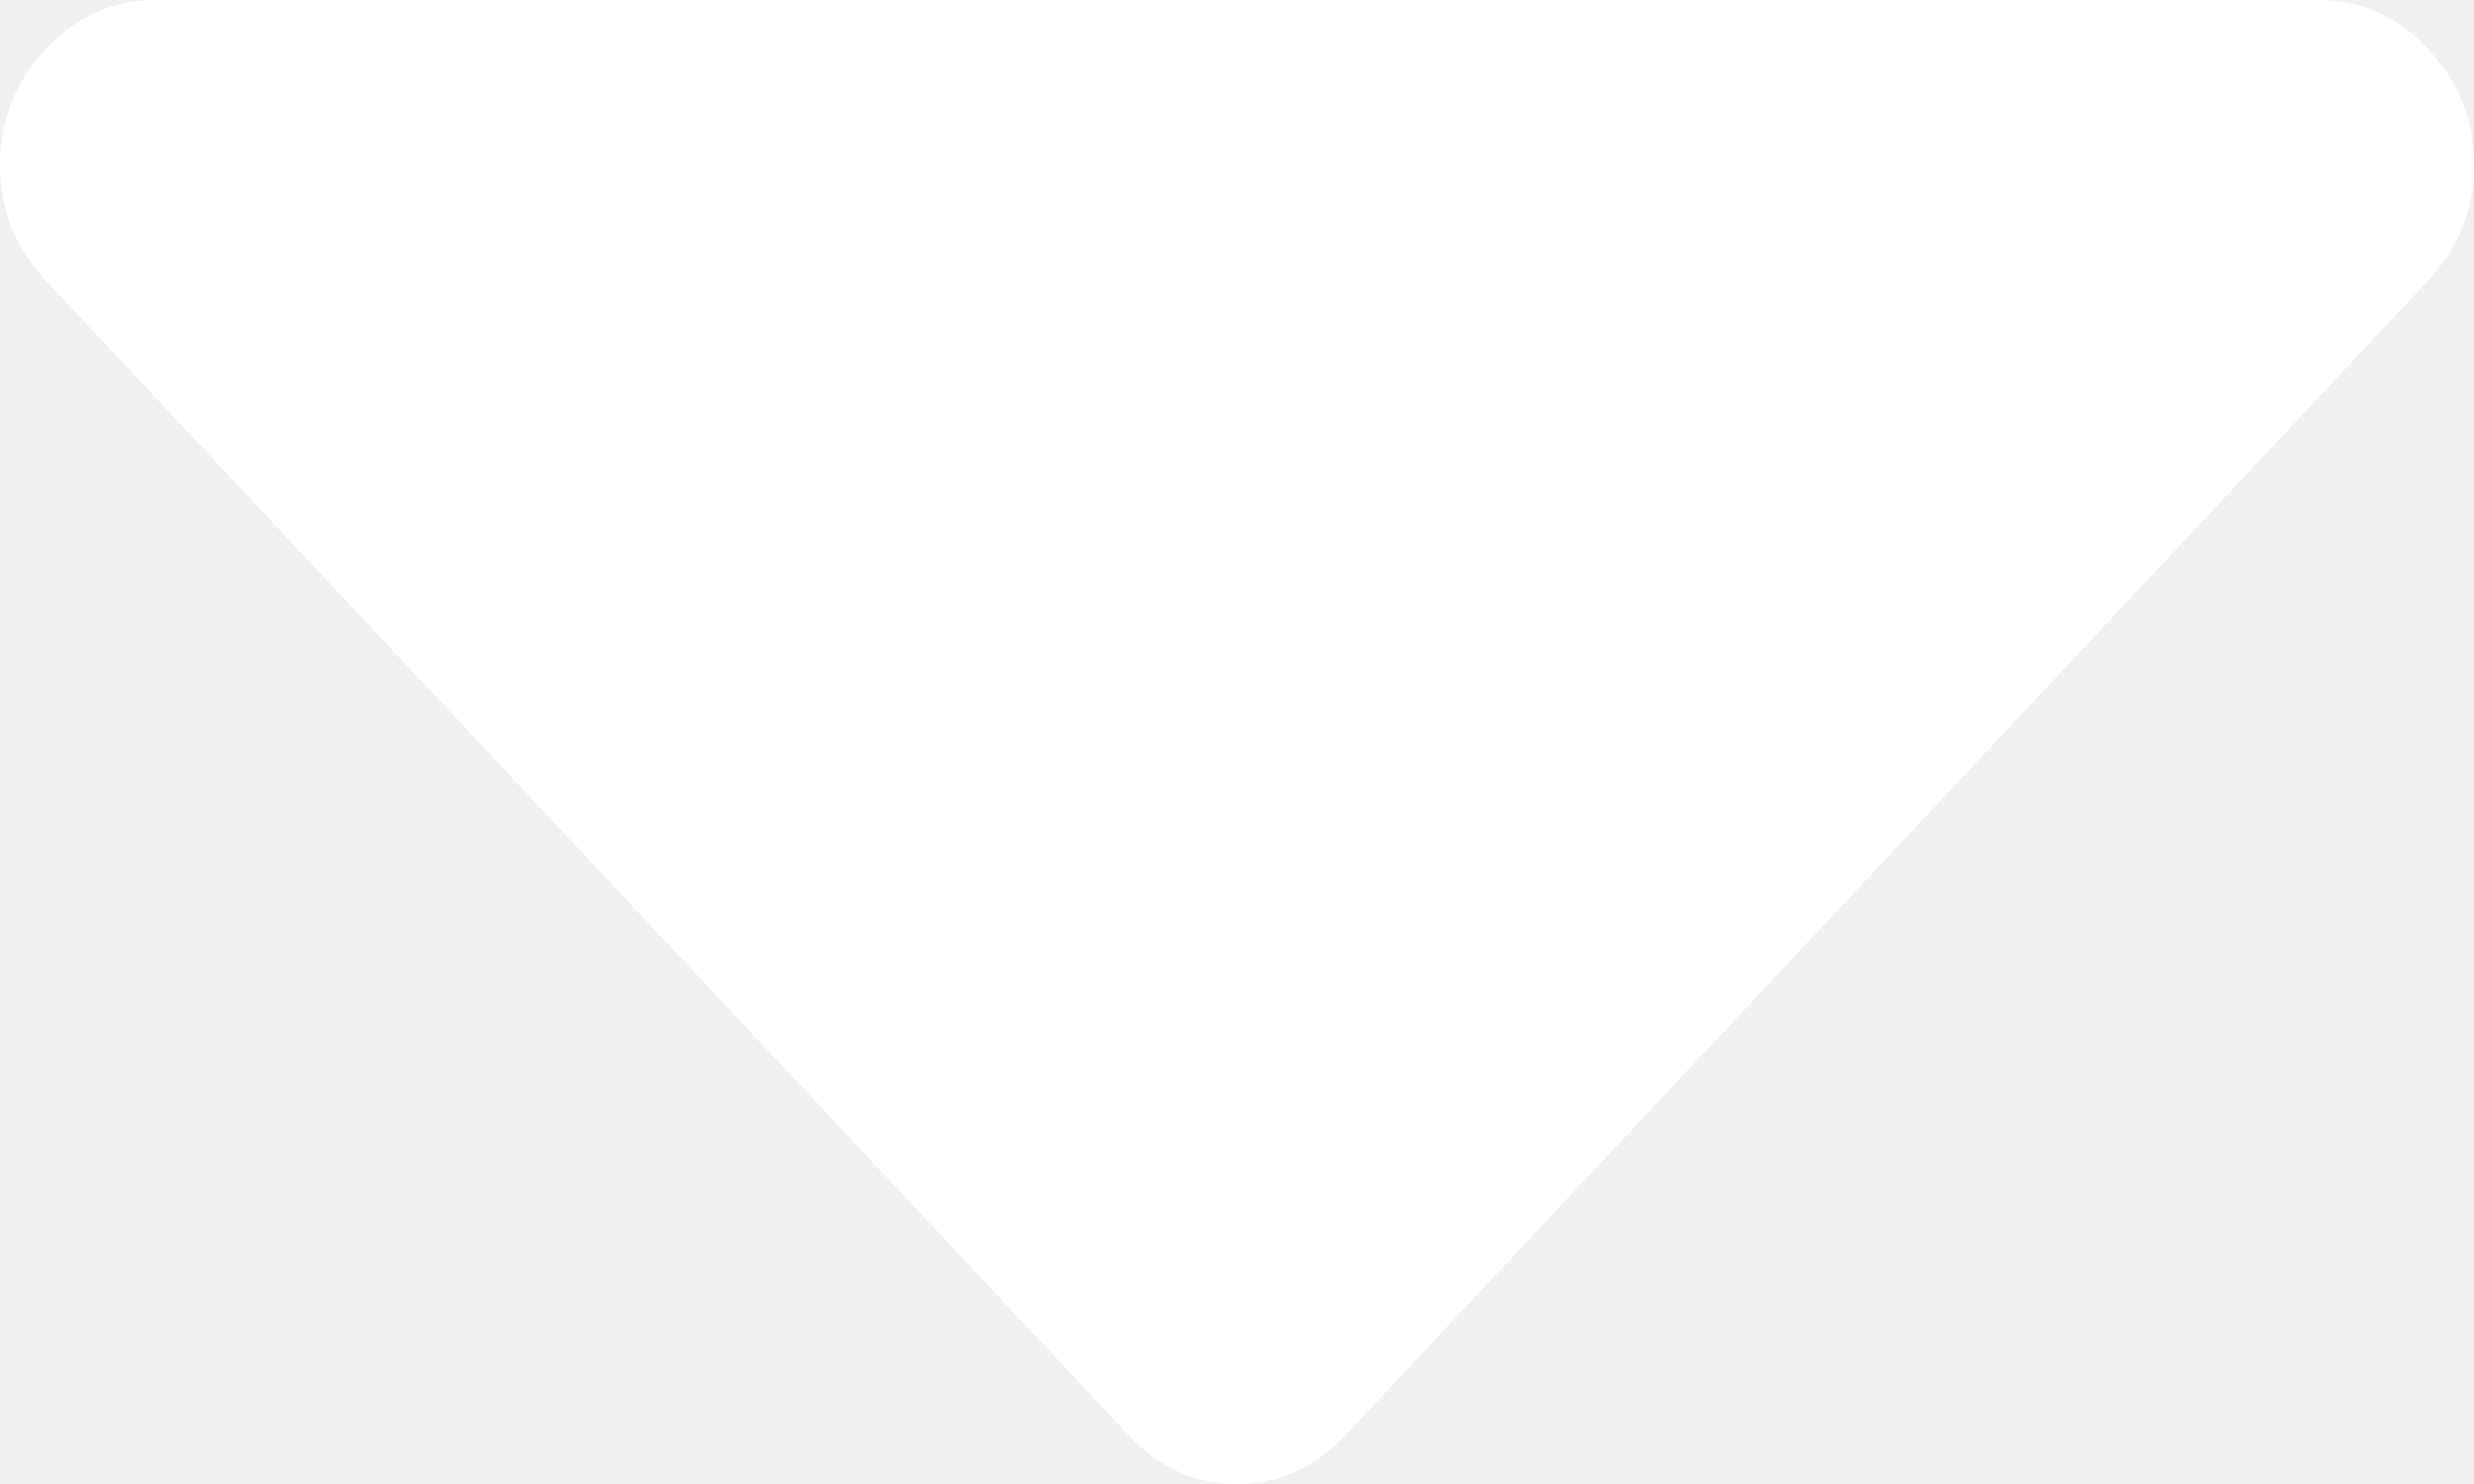
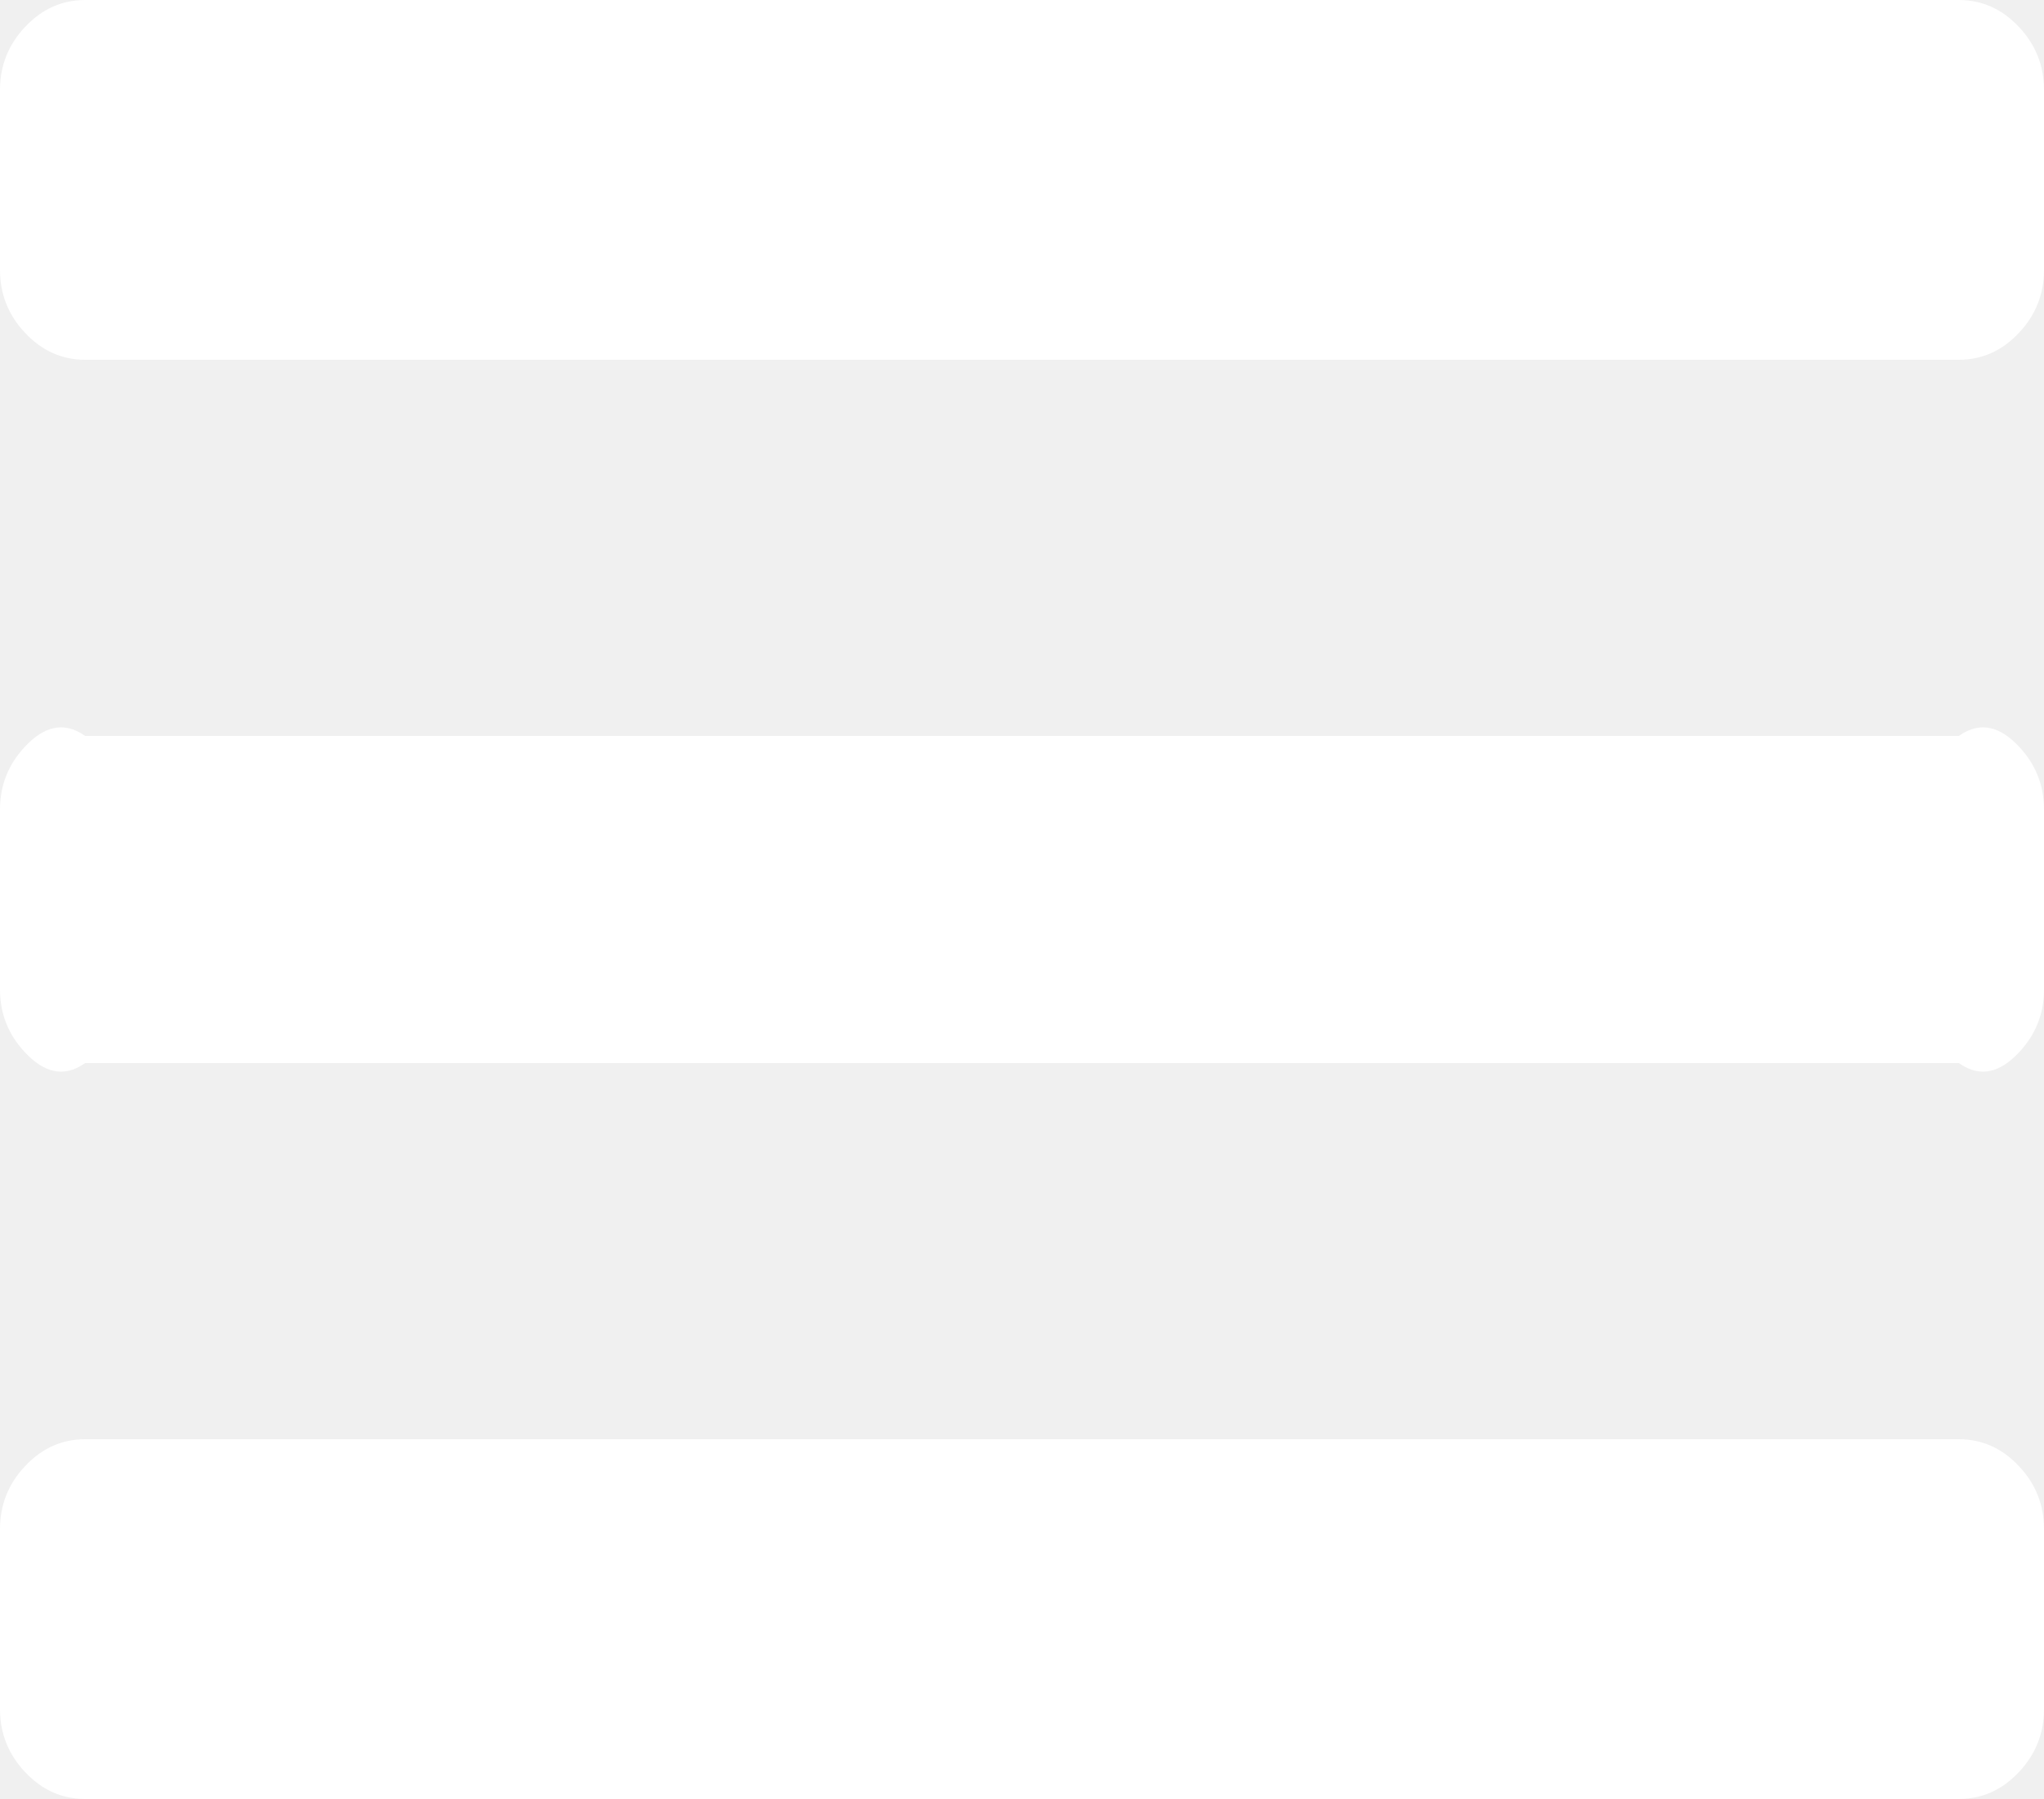
- <svg xmlns="http://www.w3.org/2000/svg" version="1.1" width="10px" height="6px">
-   <g transform="translate(-1295 -23 )">
-     <path d="M 9.814 0.198  C 9.938 0.33  10 0.486  10 0.667  C 10 0.847  9.938 1.003  9.814 1.135  L 5.439 5.802  C 5.316 5.934  5.169 6  5 6  C 4.831 6  4.684 5.934  4.561 5.802  L 0.186 1.135  C 0.062 1.003  0 0.847  0 0.667  C 0 0.486  0.062 0.33  0.186 0.198  C 0.309 0.066  0.456 0  0.625 0  L 9.375 0  C 9.544 0  9.691 0.066  9.814 0.198  Z " fill-rule="nonzero" fill="#ffffff" stroke="none" transform="matrix(1 0 0 1 1295 23 )" />
+ <svg xmlns="http://www.w3.org/2000/svg" version="1.1" width="25px" height="22px">
+   <g transform="translate(-238 -14 )">
+     <path d="M 24.691 17.927  C 24.897 18.144  25 18.402  25 18.7  L 25 20.9  C 25 21.198  24.897 21.456  24.691 21.673  C 24.485 21.891  24.24 22  23.958 22  L 1.042 22  C 0.76 22  0.515 21.891  0.309 21.673  C 0.103 21.456  0 21.198  0 20.9  L 0 18.7  C 0 18.402  0.103 18.144  0.309 17.927  C 0.515 17.709  0.76 17.6  1.042 17.6  L 23.958 17.6  C 24.24 17.6  24.485 17.709  24.691 17.927  Z M 24.691 9.127  C 24.897 9.344  25 9.602  25 9.9  L 25 12.1  C 25 12.398  24.897 12.656  24.691 12.873  C 24.485 13.091  24.24 13.2  23.958 13  L 1.042 13  C 0.76 13.2  0.515 13.091  0.309 12.873  C 0.103 12.656  0 12.398  0 12.1  L 0 9.9  C 0 9.602  0.103 9.344  0.309 9.127  C 0.515 8.909  0.76 8.8  1.042 9  L 23.958 9  C 24.24 8.8  24.485 8.909  24.691 9.127  Z M 24.691 0.327  C 24.897 0.544  25 0.802  25 1.1  L 25 3.3  C 25 3.598  24.897 3.856  24.691 4.073  C 24.485 4.291  24.24 4.4  23.958 4.4  L 1.042 4.4  C 0.76 4.4  0.515 4.291  0.309 4.073  C 0.103 3.856  0 3.598  0 3.3  L 0 1.1  C 0 0.802  0.103 0.544  0.309 0.327  C 0.515 0.109  0.76 0  1.042 0  L 23.958 0  C 24.24 0  24.485 0.109  24.691 0.327  Z " fill-rule="nonzero" fill="#ffffff" stroke="none" transform="matrix(1 0 0 1 238 14 )" />
  </g>
</svg>
